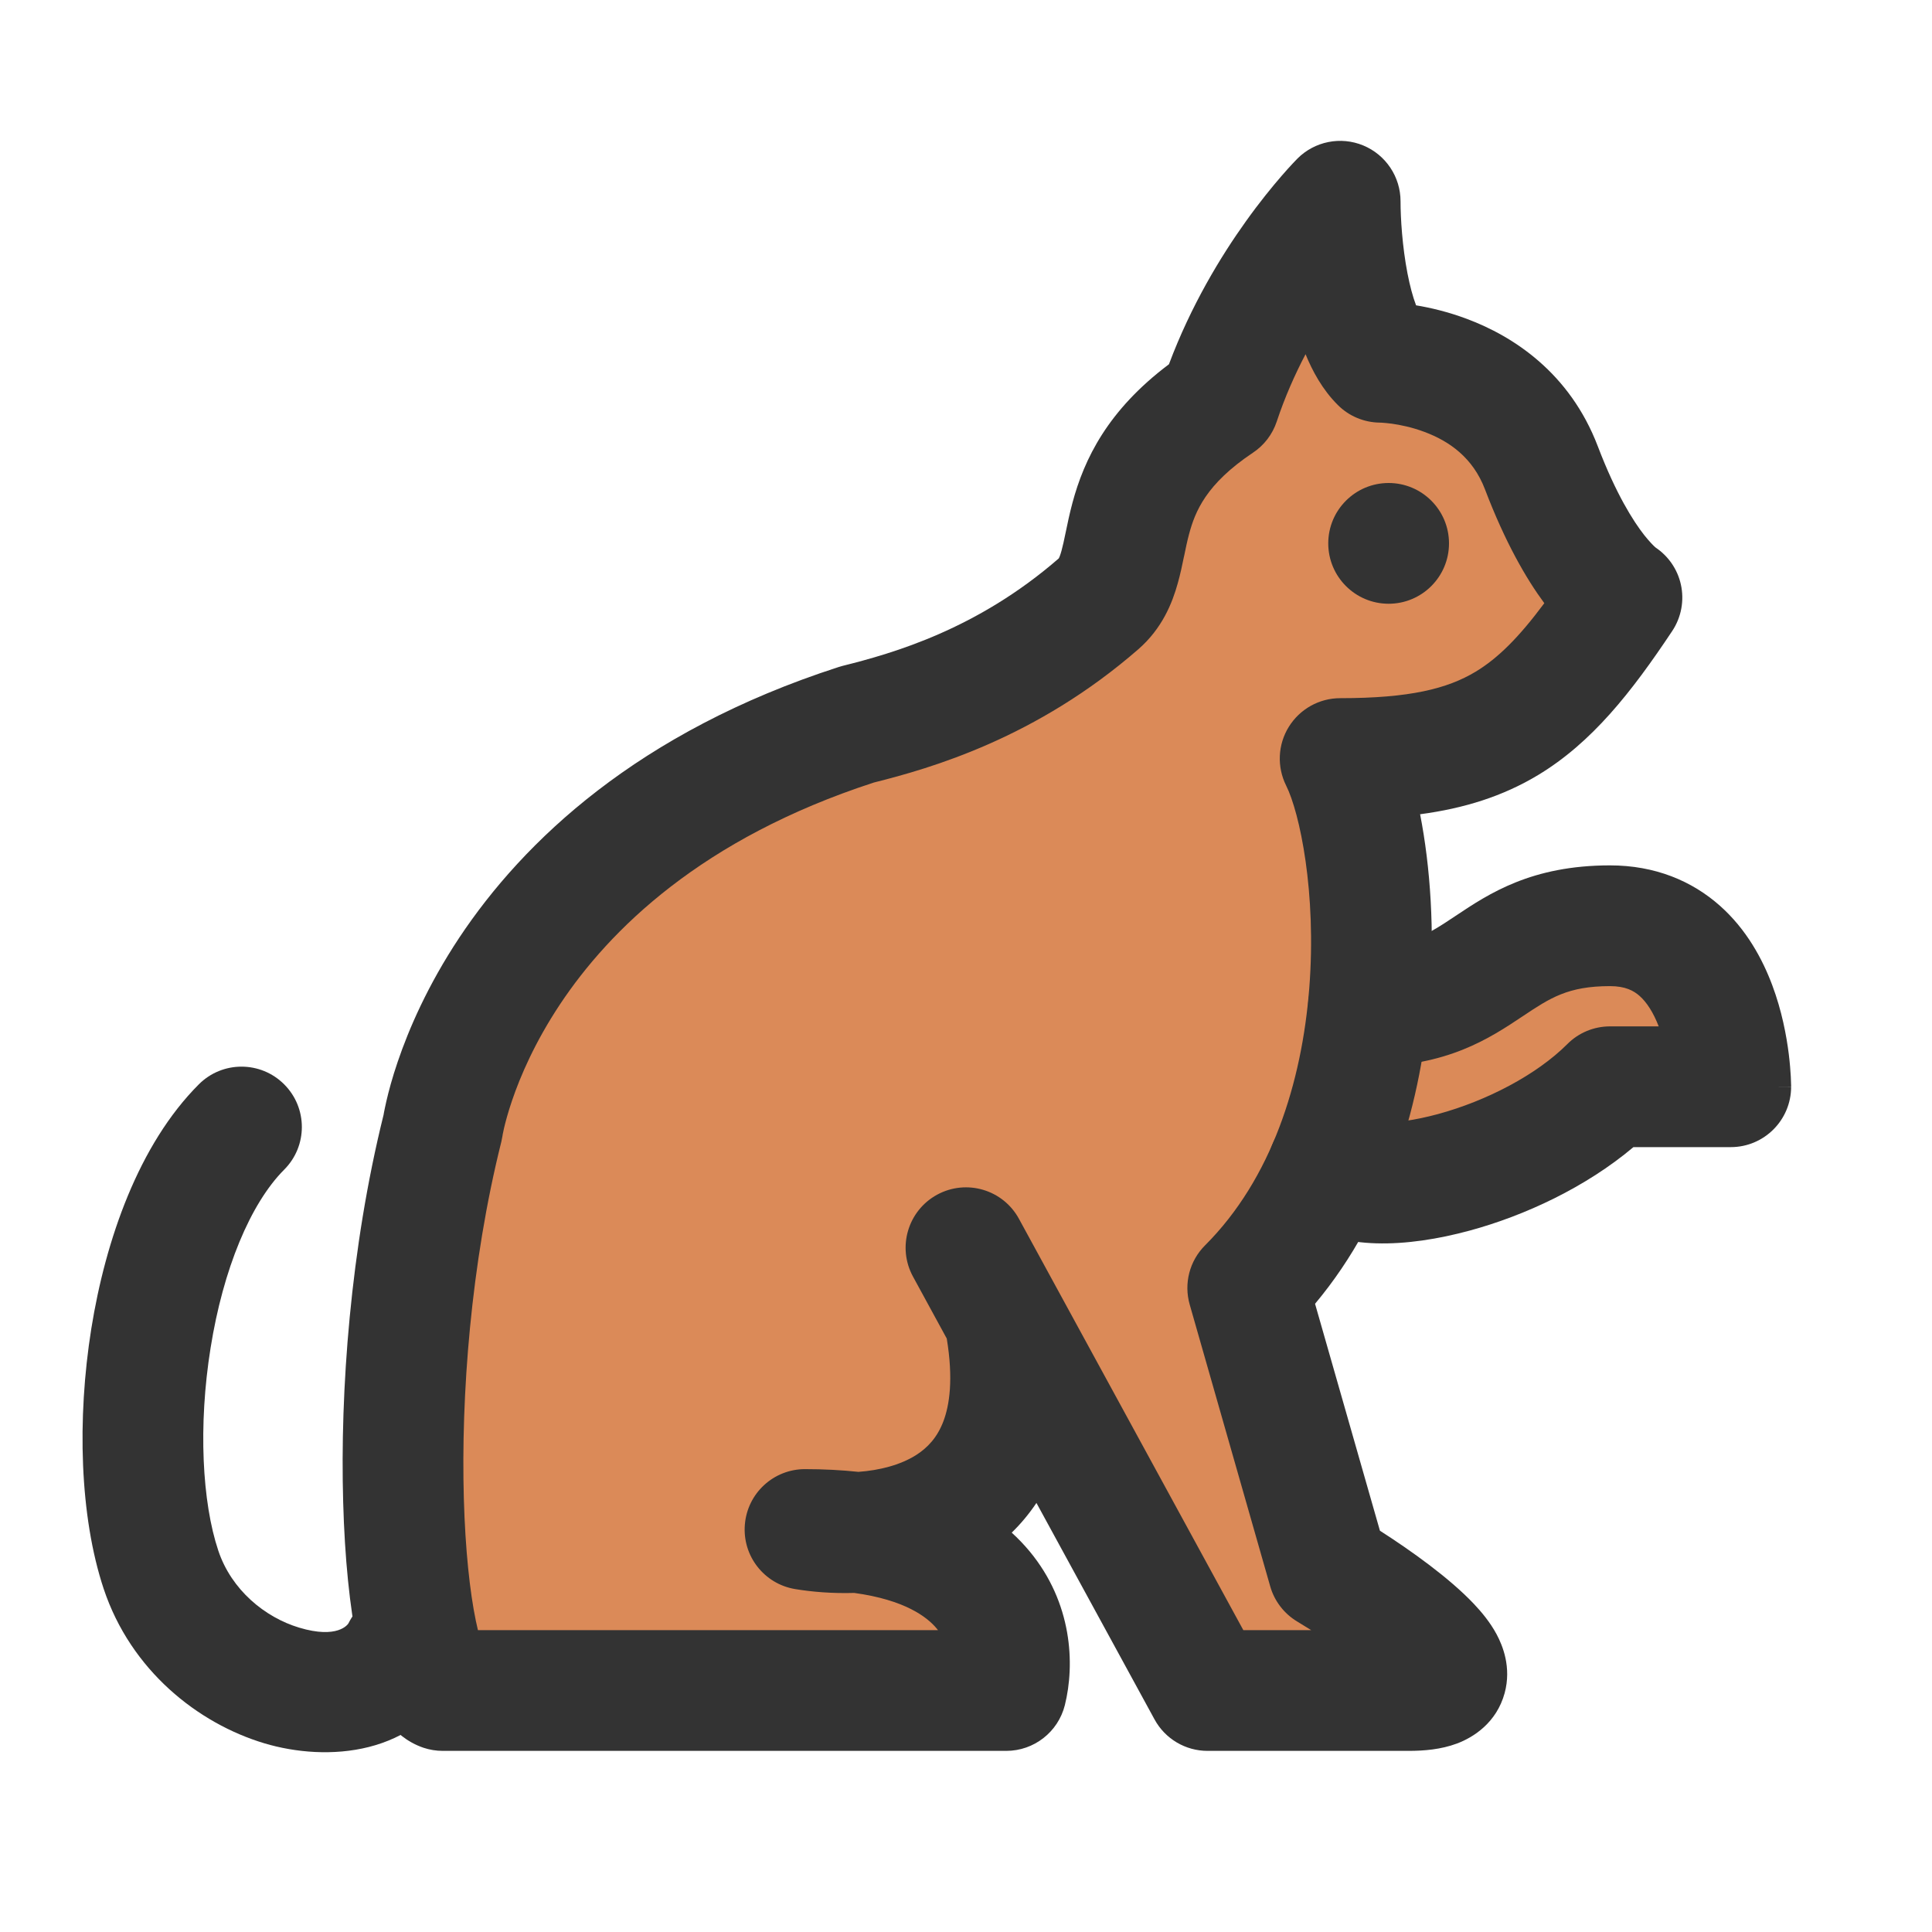
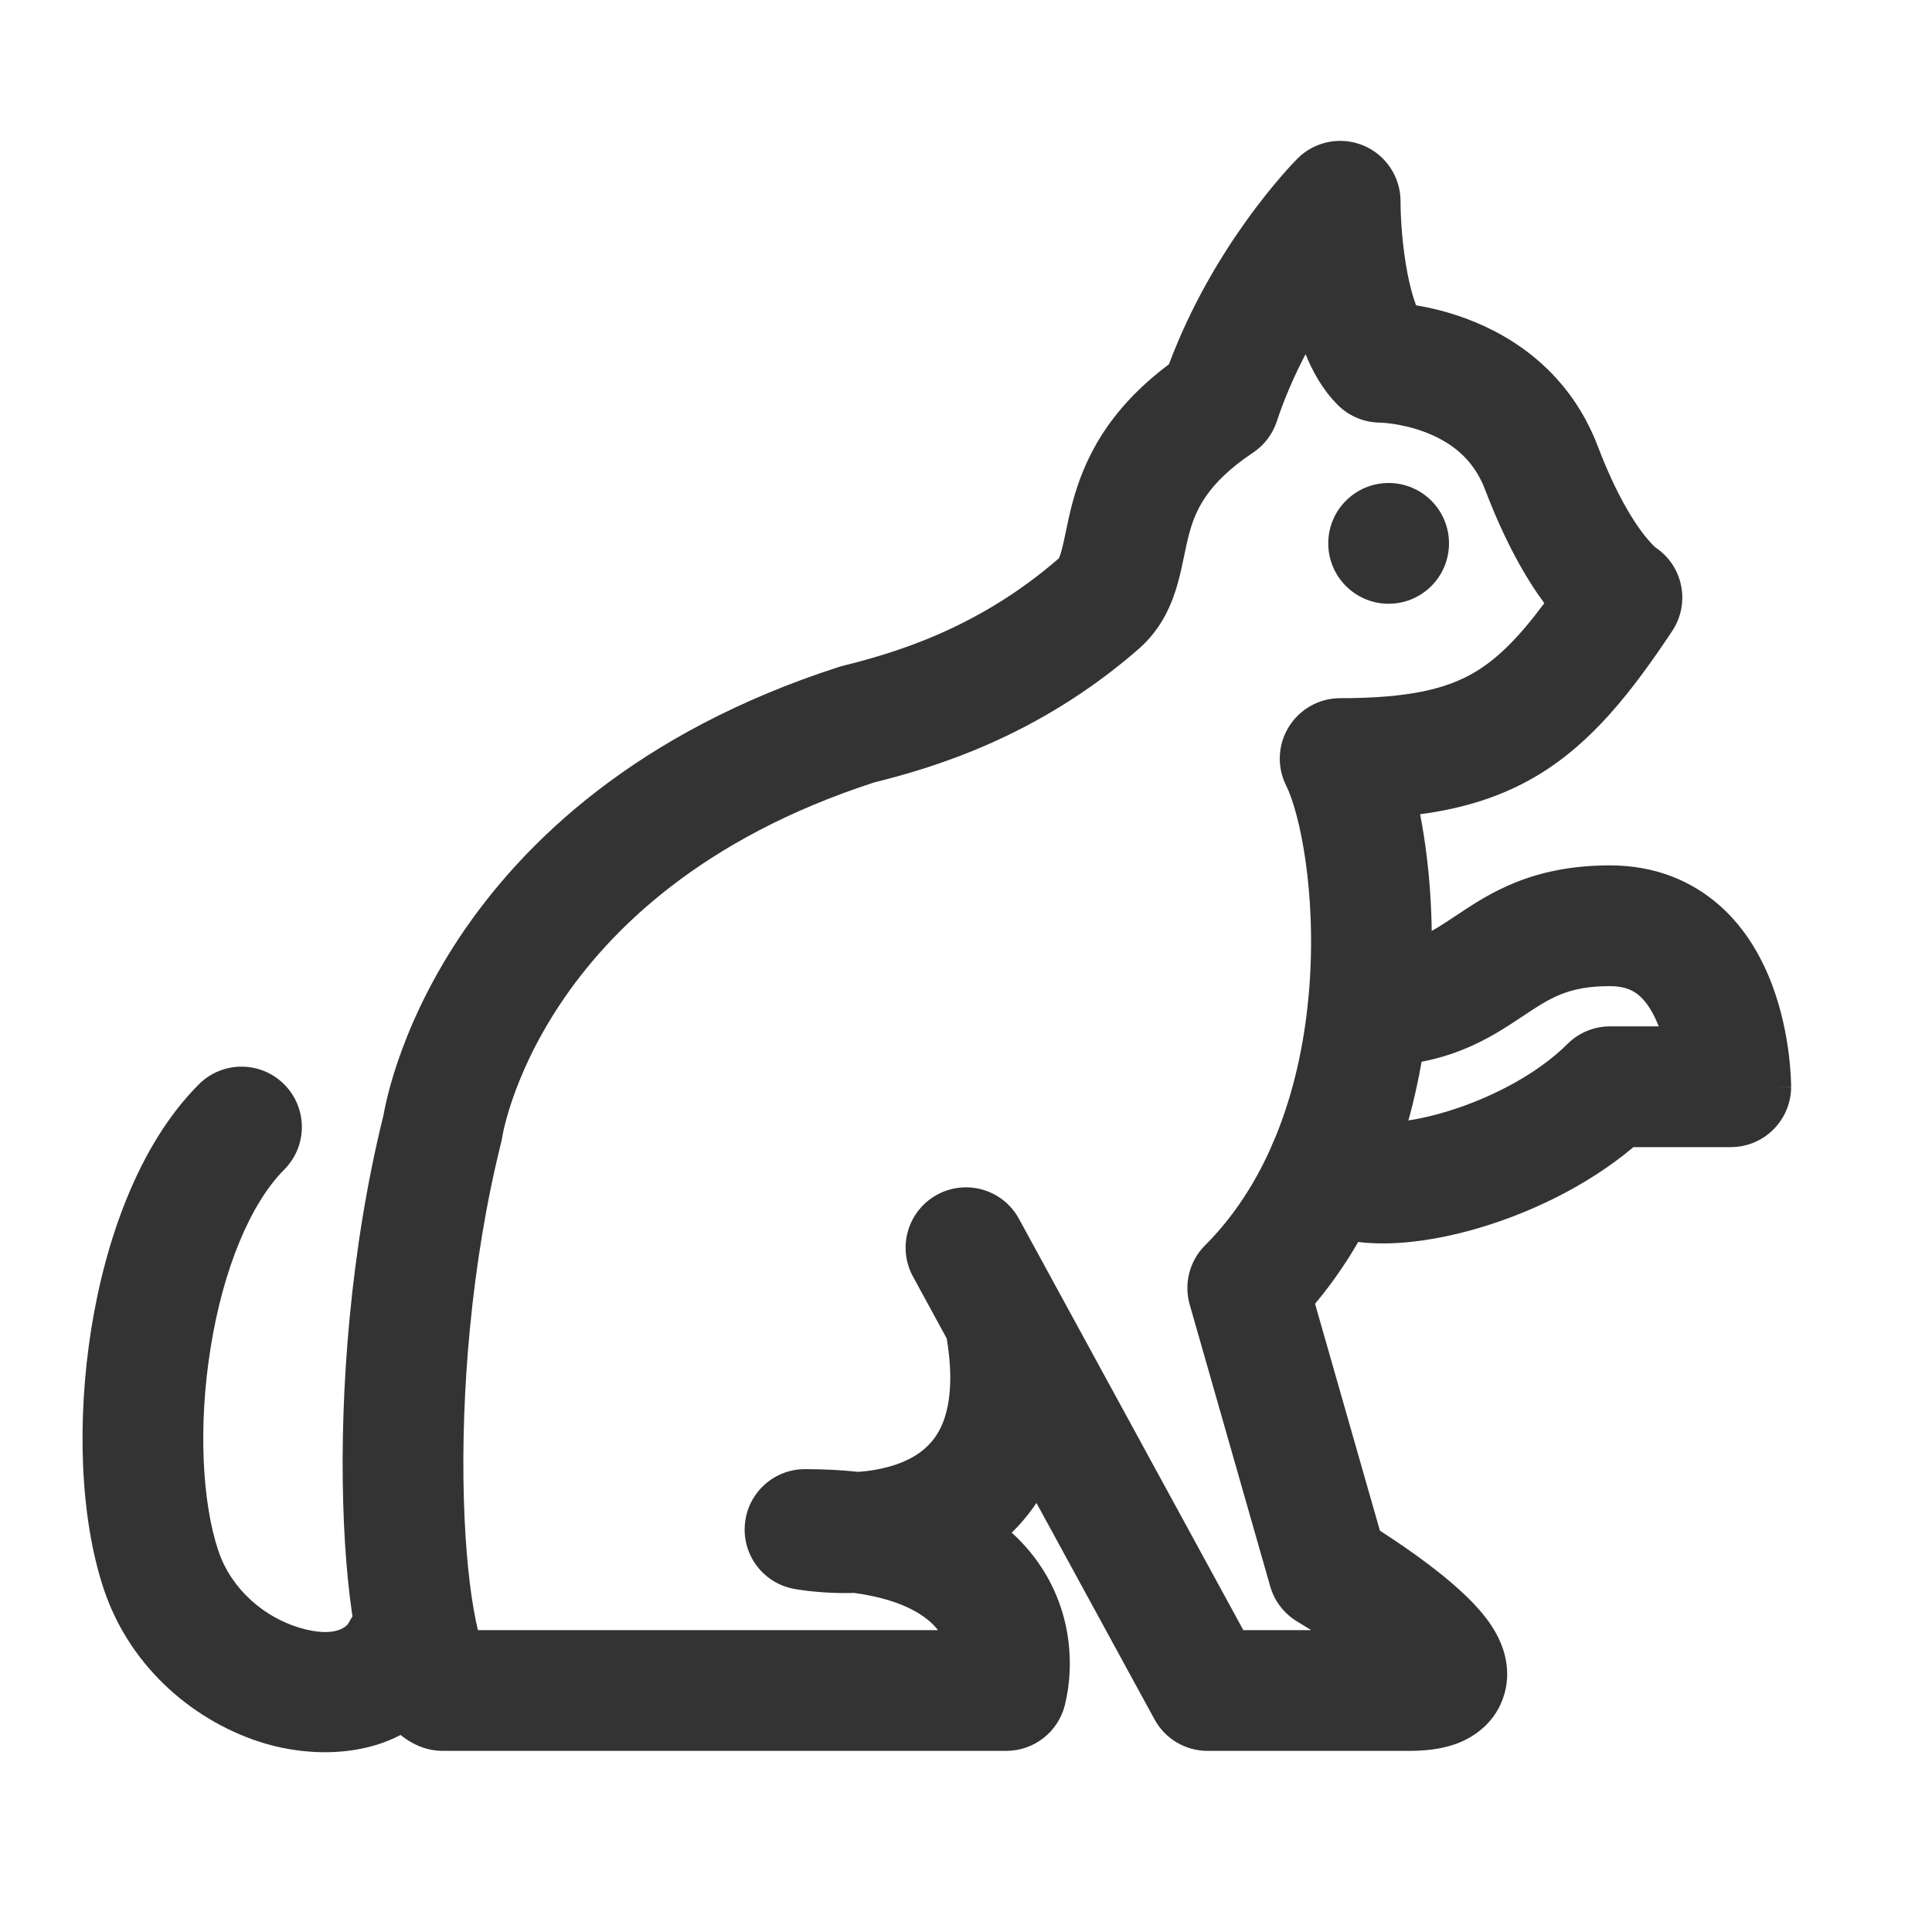
<svg xmlns="http://www.w3.org/2000/svg" width="24" height="24" viewBox="0 0 24 24" fill="none">
-   <path d="M12.5 21H5.5C5 20.833 4.7 17.2 5.5 14C5.5 14 6 10.5 10.648 9C11.315 8.833 12.5 8.5 13.648 7.5C14.21 7.01 13.648 6 15.148 5C15.648 3.5 16.648 2.5 16.648 2.5C16.648 3 16.748 4.1 17.148 4.5C17.148 4.5 18.648 4.5 19.148 5.812C19.648 7.124 20.148 7.424 20.148 7.424C19.148 8.924 18.5 9.423 16.648 9.423C17.148 10.424 17.5 14 15.5 16L16.5 19.5C17.333 20 18.7 21 17.5 21L15 21L12 15.5C12.36 17.663 11.259 18.905 10.306 19.008C12.423 19.117 12.659 20.363 12.5 21Z" fill="#DB8A58" />
-   <path d="M20 11.5C18.5 11.5 18.5 12.5 17 12.5L16.5 14.5C17 15 19 14.5 20 13.5H21.5C21.5 13.5 21.5 11.5 20 11.5Z" fill="#DB8A58" />
-   <path fill-rule="evenodd" clip-rule="evenodd" d="M16.935 1.807C17.215 1.923 17.398 2.197 17.398 2.5C17.398 2.712 17.42 3.063 17.484 3.395C17.514 3.55 17.55 3.685 17.591 3.793C17.767 3.822 17.987 3.873 18.224 3.962C18.793 4.175 19.499 4.627 19.849 5.545C20.076 6.141 20.291 6.476 20.425 6.647C20.493 6.732 20.54 6.778 20.56 6.796C20.563 6.798 20.566 6.8 20.567 6.802C20.726 6.909 20.838 7.072 20.88 7.259C20.925 7.459 20.886 7.669 20.772 7.84C20.264 8.603 19.775 9.225 19.105 9.629C18.666 9.893 18.187 10.042 17.641 10.115C17.769 10.768 17.824 11.572 17.759 12.395C17.662 13.637 17.283 15.066 16.336 16.196L17.142 19.015C17.535 19.267 18.005 19.603 18.307 19.922C18.403 20.023 18.511 20.152 18.592 20.303C18.664 20.438 18.779 20.71 18.691 21.033C18.591 21.398 18.307 21.581 18.098 21.659C17.9 21.733 17.687 21.75 17.5 21.75L15 21.75C14.726 21.75 14.473 21.6 14.342 21.359L12.875 18.67C12.783 18.807 12.68 18.93 12.568 19.039C12.648 19.112 12.722 19.189 12.79 19.271C13.32 19.91 13.355 20.671 13.228 21.182C13.144 21.516 12.844 21.75 12.5 21.75H5.5C5.419 21.75 5.339 21.737 5.263 21.712C5.046 21.639 4.905 21.499 4.825 21.4C4.741 21.296 4.682 21.185 4.639 21.089C4.553 20.898 4.49 20.671 4.442 20.438C4.344 19.967 4.282 19.35 4.263 18.659C4.224 17.282 4.351 15.517 4.765 13.848C4.766 13.841 4.768 13.833 4.769 13.824C4.776 13.788 4.786 13.739 4.8 13.678C4.828 13.557 4.872 13.39 4.941 13.188C5.078 12.785 5.312 12.241 5.706 11.647C6.502 10.45 7.925 9.091 10.418 8.286C10.434 8.281 10.45 8.276 10.466 8.272C11.095 8.115 12.139 7.818 13.152 6.937C13.158 6.927 13.17 6.901 13.186 6.843C13.203 6.782 13.218 6.712 13.24 6.605L13.241 6.601C13.261 6.503 13.287 6.379 13.322 6.248C13.468 5.702 13.761 5.096 14.521 4.525C14.796 3.791 15.166 3.184 15.475 2.752C15.647 2.511 15.803 2.321 15.917 2.189C15.975 2.122 16.022 2.07 16.056 2.034C16.073 2.015 16.087 2.001 16.098 1.99L16.11 1.977L16.115 1.973L16.116 1.971L16.117 1.97C16.117 1.97 16.118 1.97 16.648 2.5L16.117 1.97C16.332 1.755 16.655 1.691 16.935 1.807ZM16.218 4.4C16.085 4.654 15.96 4.935 15.86 5.237C15.807 5.396 15.703 5.532 15.564 5.624C14.983 6.012 14.847 6.352 14.771 6.635C14.748 6.721 14.73 6.807 14.709 6.91L14.706 6.922C14.687 7.015 14.663 7.131 14.631 7.244C14.563 7.49 14.438 7.806 14.141 8.065C12.873 9.169 11.565 9.543 10.855 9.721C8.715 10.417 7.57 11.553 6.956 12.477C6.644 12.947 6.463 13.371 6.361 13.671C6.31 13.821 6.279 13.939 6.261 14.015C6.253 14.053 6.247 14.081 6.244 14.096L6.242 14.111L6.242 14.108C6.242 14.109 6.242 14.109 6.242 14.111C6.238 14.135 6.233 14.158 6.228 14.182C5.847 15.704 5.726 17.343 5.762 18.616C5.78 19.254 5.837 19.777 5.911 20.134C5.92 20.176 5.929 20.215 5.937 20.25H11.652C11.647 20.243 11.641 20.236 11.635 20.229C11.516 20.086 11.239 19.874 10.612 19.788C10.34 19.796 10.087 19.775 9.877 19.74C9.492 19.676 9.22 19.327 9.253 18.938C9.285 18.549 9.61 18.25 10 18.25C10.234 18.25 10.456 18.262 10.664 18.284C10.924 18.265 11.181 18.2 11.376 18.078C11.525 17.984 11.643 17.855 11.718 17.659C11.796 17.455 11.844 17.131 11.761 16.628L11.342 15.859C11.143 15.495 11.277 15.04 11.641 14.841C12.005 14.643 12.46 14.777 12.658 15.141L15.445 20.25L16.288 20.25C16.229 20.213 16.171 20.177 16.114 20.143C15.951 20.045 15.831 19.889 15.779 19.706L14.779 16.206C14.704 15.944 14.777 15.662 14.97 15.47C15.797 14.643 16.172 13.448 16.264 12.278C16.357 11.086 16.145 10.094 15.977 9.759C15.861 9.526 15.873 9.25 16.01 9.029C16.147 8.808 16.388 8.673 16.648 8.673C17.514 8.673 17.98 8.555 18.331 8.344C18.606 8.178 18.864 7.923 19.184 7.493C18.957 7.186 18.697 6.735 18.447 6.079C18.297 5.685 18.004 5.481 17.697 5.366C17.543 5.308 17.396 5.278 17.288 5.263C17.234 5.256 17.193 5.253 17.168 5.251C17.155 5.25 17.147 5.25 17.143 5.25L17.146 5.25L17.147 5.25C17.145 5.25 17.144 5.25 17.142 5.25C16.945 5.248 16.757 5.17 16.618 5.03C16.427 4.84 16.302 4.606 16.218 4.4ZM17.142 5.25C17.142 5.25 17.142 5.25 17.142 5.25V5.25ZM6.015 20.49C6.015 20.49 6.014 20.489 6.014 20.488L6.015 20.49ZM17.18 3.029C17.18 3.029 17.18 3.029 17.18 3.029V3.029Z" fill="#333333" />
-   <path fill-rule="evenodd" clip-rule="evenodd" d="M3.53 13.47C3.823 13.763 3.823 14.237 3.53 14.53C3.111 14.95 2.772 15.765 2.616 16.744C2.461 17.709 2.511 18.663 2.712 19.263C2.874 19.749 3.29 20.091 3.716 20.219C4.194 20.363 4.321 20.18 4.329 20.165C4.514 19.794 4.965 19.644 5.335 19.829C5.706 20.014 5.856 20.465 5.671 20.835C5.179 21.82 4.056 21.887 3.284 21.656C2.46 21.409 1.626 20.751 1.288 19.737C0.989 18.837 0.956 17.624 1.134 16.506C1.311 15.402 1.723 14.217 2.47 13.47C2.763 13.177 3.237 13.177 3.53 13.47Z" fill="#333333" />
-   <path fill-rule="evenodd" clip-rule="evenodd" d="M18.916 12.624C18.504 12.899 17.975 13.25 17 13.25C16.586 13.25 16.25 12.914 16.25 12.5C16.25 12.086 16.586 11.75 17 11.75C17.523 11.75 17.745 11.602 18.081 11.378L18.084 11.376C18.496 11.101 19.025 10.75 20 10.75C20.559 10.75 21.018 10.943 21.366 11.252C21.698 11.547 21.895 11.917 22.015 12.237C22.136 12.559 22.193 12.871 22.221 13.095C22.235 13.208 22.242 13.304 22.246 13.374C22.248 13.409 22.249 13.438 22.249 13.459L22.25 13.485L22.25 13.494L22.25 13.497L22.25 13.499C22.25 13.501 20.998 13.5 22.25 13.5C22.25 13.914 21.914 14.25 21.5 14.25H20.291C19.699 14.749 18.941 15.101 18.26 15.286C17.867 15.393 17.463 15.456 17.096 15.445C16.762 15.435 16.301 15.361 15.97 15.03C15.677 14.737 15.677 14.263 15.97 13.97C16.248 13.691 16.691 13.678 16.985 13.928C17.007 13.934 17.054 13.943 17.139 13.946C17.318 13.951 17.57 13.919 17.865 13.839C18.464 13.676 19.086 13.354 19.47 12.97C19.61 12.829 19.801 12.75 20 12.75H20.605C20.538 12.576 20.456 12.451 20.369 12.373C20.295 12.307 20.191 12.25 20 12.25C19.477 12.25 19.255 12.398 18.919 12.622L18.916 12.624Z" fill="#333333" />
-   <path d="M18 6.75C18 7.164 17.664 7.5 17.25 7.5C16.836 7.5 16.5 7.164 16.5 6.75C16.5 6.336 16.836 6 17.25 6C17.664 6 18 6.336 18 6.75Z" fill="#333333" />
+   <path d="M12.5 21H5.5C5 20.833 4.7 17.2 5.5 14C5.5 14 6 10.5 10.648 9C11.315 8.833 12.5 8.5 13.648 7.5C14.21 7.01 13.648 6 15.148 5C15.648 3.5 16.648 2.5 16.648 2.5C16.648 3 16.748 4.1 17.148 4.5C17.148 4.5 18.648 4.5 19.148 5.812C19.648 7.124 20.148 7.424 20.148 7.424C19.148 8.924 18.5 9.423 16.648 9.423C17.148 10.424 17.5 14 15.5 16L16.5 19.5C17.333 20 18.7 21 17.5 21L15 21L12 15.5C12.36 17.663 11.259 18.905 10.306 19.008C12.423 19.117 12.659 20.363 12.5 21Z" fill="#rgba(0,0,0,0)" class="mian" />
+   <path d="M20 11.5C18.5 11.5 18.5 12.5 17 12.5L16.5 14.5C17 15 19 14.5 20 13.5H21.5C21.5 13.5 21.5 11.5 20 11.5Z" fill="rgba(0,0,0,0)" class="mian" />
+   <path fill-rule="evenodd" clip-rule="evenodd" d="M16.935 1.807C17.215 1.923 17.398 2.197 17.398 2.5C17.398 2.712 17.42 3.063 17.484 3.395C17.514 3.55 17.55 3.685 17.591 3.793C17.767 3.822 17.987 3.873 18.224 3.962C18.793 4.175 19.499 4.627 19.849 5.545C20.076 6.141 20.291 6.476 20.425 6.647C20.493 6.732 20.54 6.778 20.56 6.796C20.563 6.798 20.566 6.8 20.567 6.802C20.726 6.909 20.838 7.072 20.88 7.259C20.925 7.459 20.886 7.669 20.772 7.84C20.264 8.603 19.775 9.225 19.105 9.629C18.666 9.893 18.187 10.042 17.641 10.115C17.769 10.768 17.824 11.572 17.759 12.395C17.662 13.637 17.283 15.066 16.336 16.196L17.142 19.015C17.535 19.267 18.005 19.603 18.307 19.922C18.403 20.023 18.511 20.152 18.592 20.303C18.664 20.438 18.779 20.71 18.691 21.033C18.591 21.398 18.307 21.581 18.098 21.659C17.9 21.733 17.687 21.75 17.5 21.75L15 21.75C14.726 21.75 14.473 21.6 14.342 21.359L12.875 18.67C12.783 18.807 12.68 18.93 12.568 19.039C12.648 19.112 12.722 19.189 12.79 19.271C13.32 19.91 13.355 20.671 13.228 21.182C13.144 21.516 12.844 21.75 12.5 21.75H5.5C5.419 21.75 5.339 21.737 5.263 21.712C5.046 21.639 4.905 21.499 4.825 21.4C4.741 21.296 4.682 21.185 4.639 21.089C4.553 20.898 4.49 20.671 4.442 20.438C4.344 19.967 4.282 19.35 4.263 18.659C4.224 17.282 4.351 15.517 4.765 13.848C4.766 13.841 4.768 13.833 4.769 13.824C4.776 13.788 4.786 13.739 4.8 13.678C4.828 13.557 4.872 13.39 4.941 13.188C5.078 12.785 5.312 12.241 5.706 11.647C6.502 10.45 7.925 9.091 10.418 8.286C10.434 8.281 10.45 8.276 10.466 8.272C11.095 8.115 12.139 7.818 13.152 6.937C13.158 6.927 13.17 6.901 13.186 6.843C13.203 6.782 13.218 6.712 13.24 6.605L13.241 6.601C13.261 6.503 13.287 6.379 13.322 6.248C13.468 5.702 13.761 5.096 14.521 4.525C14.796 3.791 15.166 3.184 15.475 2.752C15.647 2.511 15.803 2.321 15.917 2.189C15.975 2.122 16.022 2.07 16.056 2.034C16.073 2.015 16.087 2.001 16.098 1.99L16.11 1.977L16.115 1.973L16.116 1.971L16.117 1.97C16.332 1.755 16.655 1.691 16.935 1.807ZM16.218 4.4C16.085 4.654 15.96 4.935 15.86 5.237C15.807 5.396 15.703 5.532 15.564 5.624C14.983 6.012 14.847 6.352 14.771 6.635C14.748 6.721 14.73 6.807 14.709 6.91L14.706 6.922C14.687 7.015 14.663 7.131 14.631 7.244C14.563 7.49 14.438 7.806 14.141 8.065C12.873 9.169 11.565 9.543 10.855 9.721C8.715 10.417 7.57 11.553 6.956 12.477C6.644 12.947 6.463 13.371 6.361 13.671C6.31 13.821 6.279 13.939 6.261 14.015C6.253 14.053 6.247 14.081 6.244 14.096L6.242 14.111C6.238 14.135 6.233 14.158 6.228 14.182C5.847 15.704 5.726 17.343 5.762 18.616C5.78 19.254 5.837 19.777 5.911 20.134C5.92 20.176 5.929 20.215 5.937 20.25H11.652C11.647 20.243 11.641 20.236 11.635 20.229C11.516 20.086 11.239 19.874 10.612 19.788C10.34 19.796 10.087 19.775 9.877 19.74C9.492 19.676 9.22 19.327 9.253 18.938C9.285 18.549 9.61 18.25 10 18.25C10.234 18.25 10.456 18.262 10.664 18.284C10.924 18.265 11.181 18.2 11.376 18.078C11.525 17.984 11.643 17.855 11.718 17.659C11.796 17.455 11.844 17.131 11.761 16.628L11.342 15.859C11.143 15.495 11.277 15.04 11.641 14.841C12.005 14.643 12.46 14.777 12.658 15.141L15.445 20.25L16.288 20.25C16.229 20.213 16.171 20.177 16.114 20.143C15.951 20.045 15.831 19.889 15.779 19.706L14.779 16.206C14.704 15.944 14.777 15.662 14.97 15.47C15.797 14.643 16.172 13.448 16.264 12.278C16.357 11.086 16.145 10.094 15.977 9.759C15.861 9.526 15.873 9.25 16.01 9.029C16.147 8.808 16.388 8.673 16.648 8.673C17.514 8.673 17.98 8.555 18.331 8.344C18.606 8.178 18.864 7.923 19.184 7.493C18.957 7.186 18.697 6.735 18.447 6.079C18.297 5.685 18.004 5.481 17.697 5.366C17.543 5.308 17.396 5.278 17.288 5.263C17.234 5.256 17.193 5.253 17.168 5.251C17.155 5.25 17.147 5.25 17.143 5.25L17.146 5.25L17.147 5.25L17.142 5.25C16.945 5.248 16.757 5.17 16.618 5.03C16.427 4.84 16.302 4.606 16.218 4.4Z" fill="#333333" class="xian" />
+   <path fill-rule="evenodd" clip-rule="evenodd" d="M3.53 13.47C3.823 13.763 3.823 14.237 3.53 14.53C3.111 14.95 2.772 15.765 2.616 16.744C2.461 17.709 2.511 18.663 2.712 19.263C2.874 19.749 3.29 20.091 3.716 20.219C4.194 20.363 4.321 20.18 4.329 20.165C4.514 19.794 4.965 19.644 5.335 19.829C5.706 20.014 5.856 20.465 5.671 20.835C5.179 21.82 4.056 21.887 3.284 21.656C2.46 21.409 1.626 20.751 1.288 19.737C0.989 18.837 0.956 17.624 1.134 16.506C1.311 15.402 1.723 14.217 2.47 13.47C2.763 13.177 3.237 13.177 3.53 13.47Z" fill="#333333" class="xian" />
+   <path fill-rule="evenodd" clip-rule="evenodd" d="M18.916 12.624C18.504 12.899 17.975 13.25 17 13.25C16.586 13.25 16.25 12.914 16.25 12.5C16.25 12.086 16.586 11.75 17 11.75C17.523 11.75 17.745 11.602 18.081 11.378L18.084 11.376C18.496 11.101 19.025 10.75 20 10.75C20.559 10.75 21.018 10.943 21.366 11.252C21.698 11.547 21.895 11.917 22.015 12.237C22.136 12.559 22.193 12.871 22.221 13.095C22.235 13.208 22.242 13.304 22.246 13.374C22.248 13.409 22.249 13.438 22.249 13.459L22.25 13.485L22.25 13.494L22.25 13.497L22.25 13.499C22.25 13.501 20.998 13.5 22.25 13.5C22.25 13.914 21.914 14.25 21.5 14.25H20.291C19.699 14.749 18.941 15.101 18.26 15.286C17.867 15.393 17.463 15.456 17.096 15.445C16.762 15.435 16.301 15.361 15.97 15.03C15.677 14.737 15.677 14.263 15.97 13.97C16.248 13.691 16.691 13.678 16.985 13.928C17.007 13.934 17.054 13.943 17.139 13.946C17.318 13.951 17.57 13.919 17.865 13.839C18.464 13.676 19.086 13.354 19.47 12.97C19.61 12.829 19.801 12.75 20 12.75H20.605C20.538 12.576 20.456 12.451 20.369 12.373C20.295 12.307 20.191 12.25 20 12.25C19.477 12.25 19.255 12.398 18.919 12.622L18.916 12.624Z" fill="#333333" class="xian" />
+   <path d="M18 6.75C18 7.164 17.664 7.5 17.25 7.5C16.836 7.5 16.5 7.164 16.5 6.75C16.5 6.336 16.836 6 17.25 6C17.664 6 18 6.336 18 6.75Z" fill="#333333" class="xian" />
</svg>
